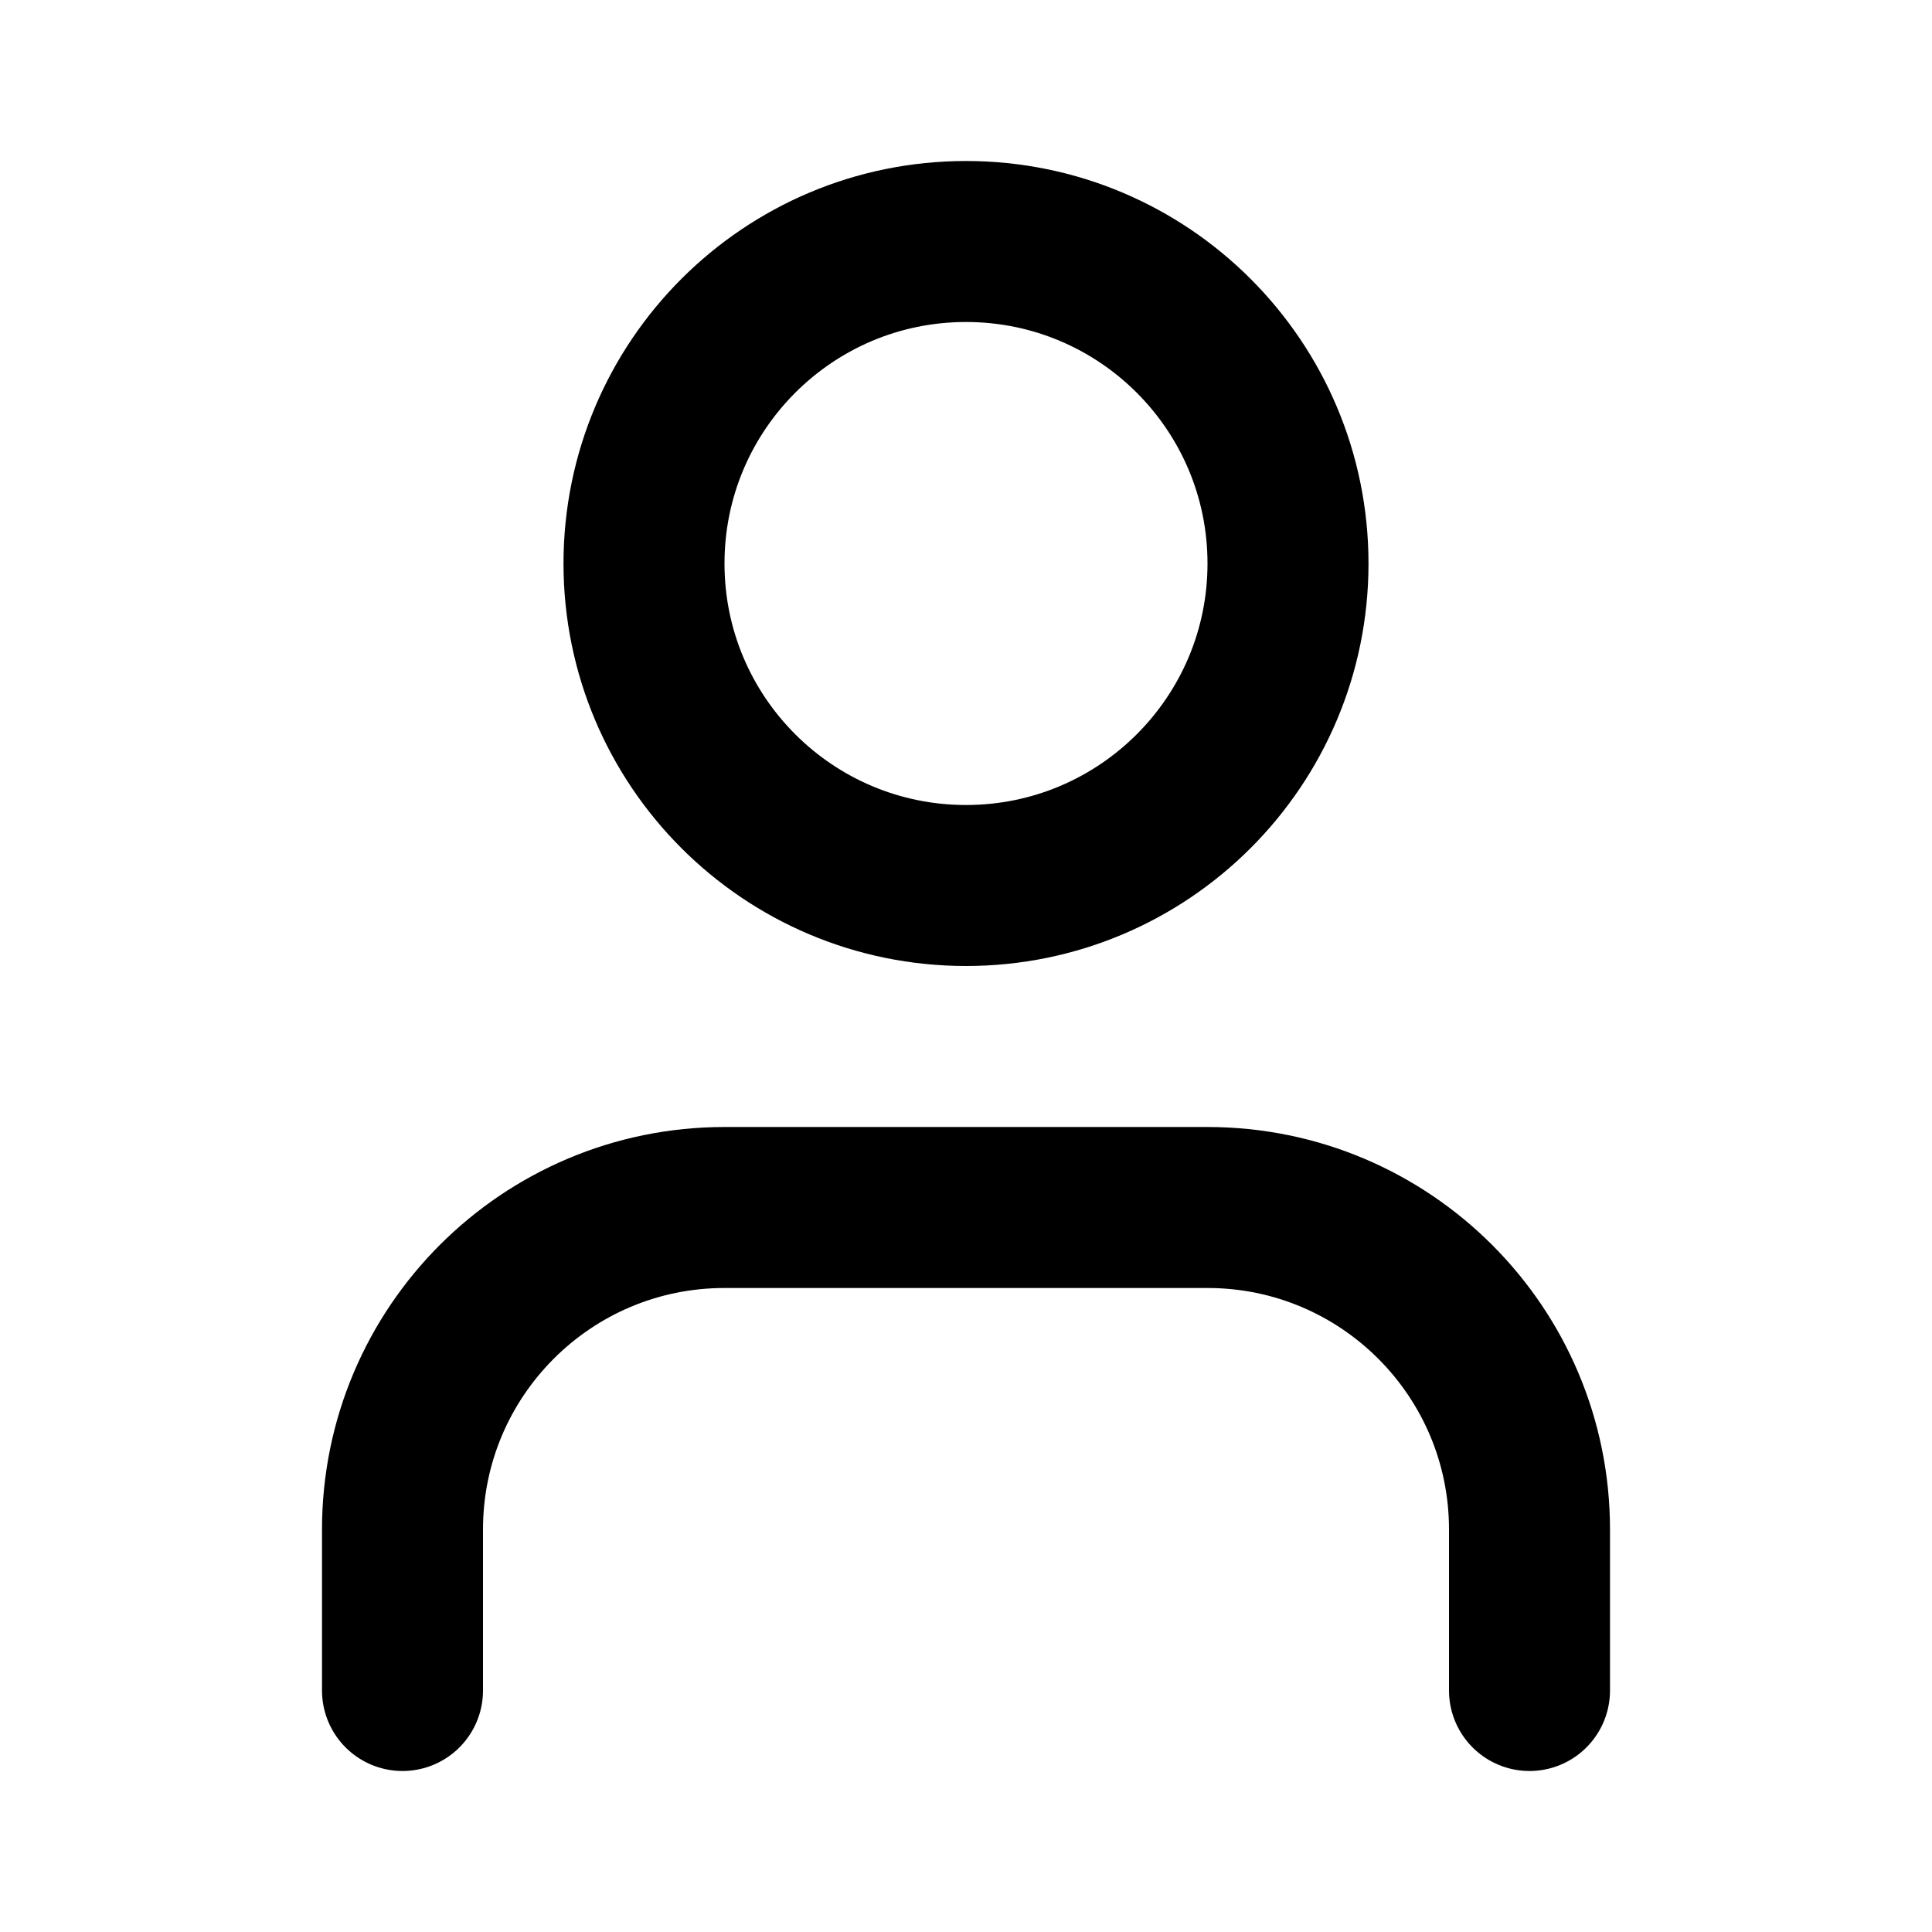
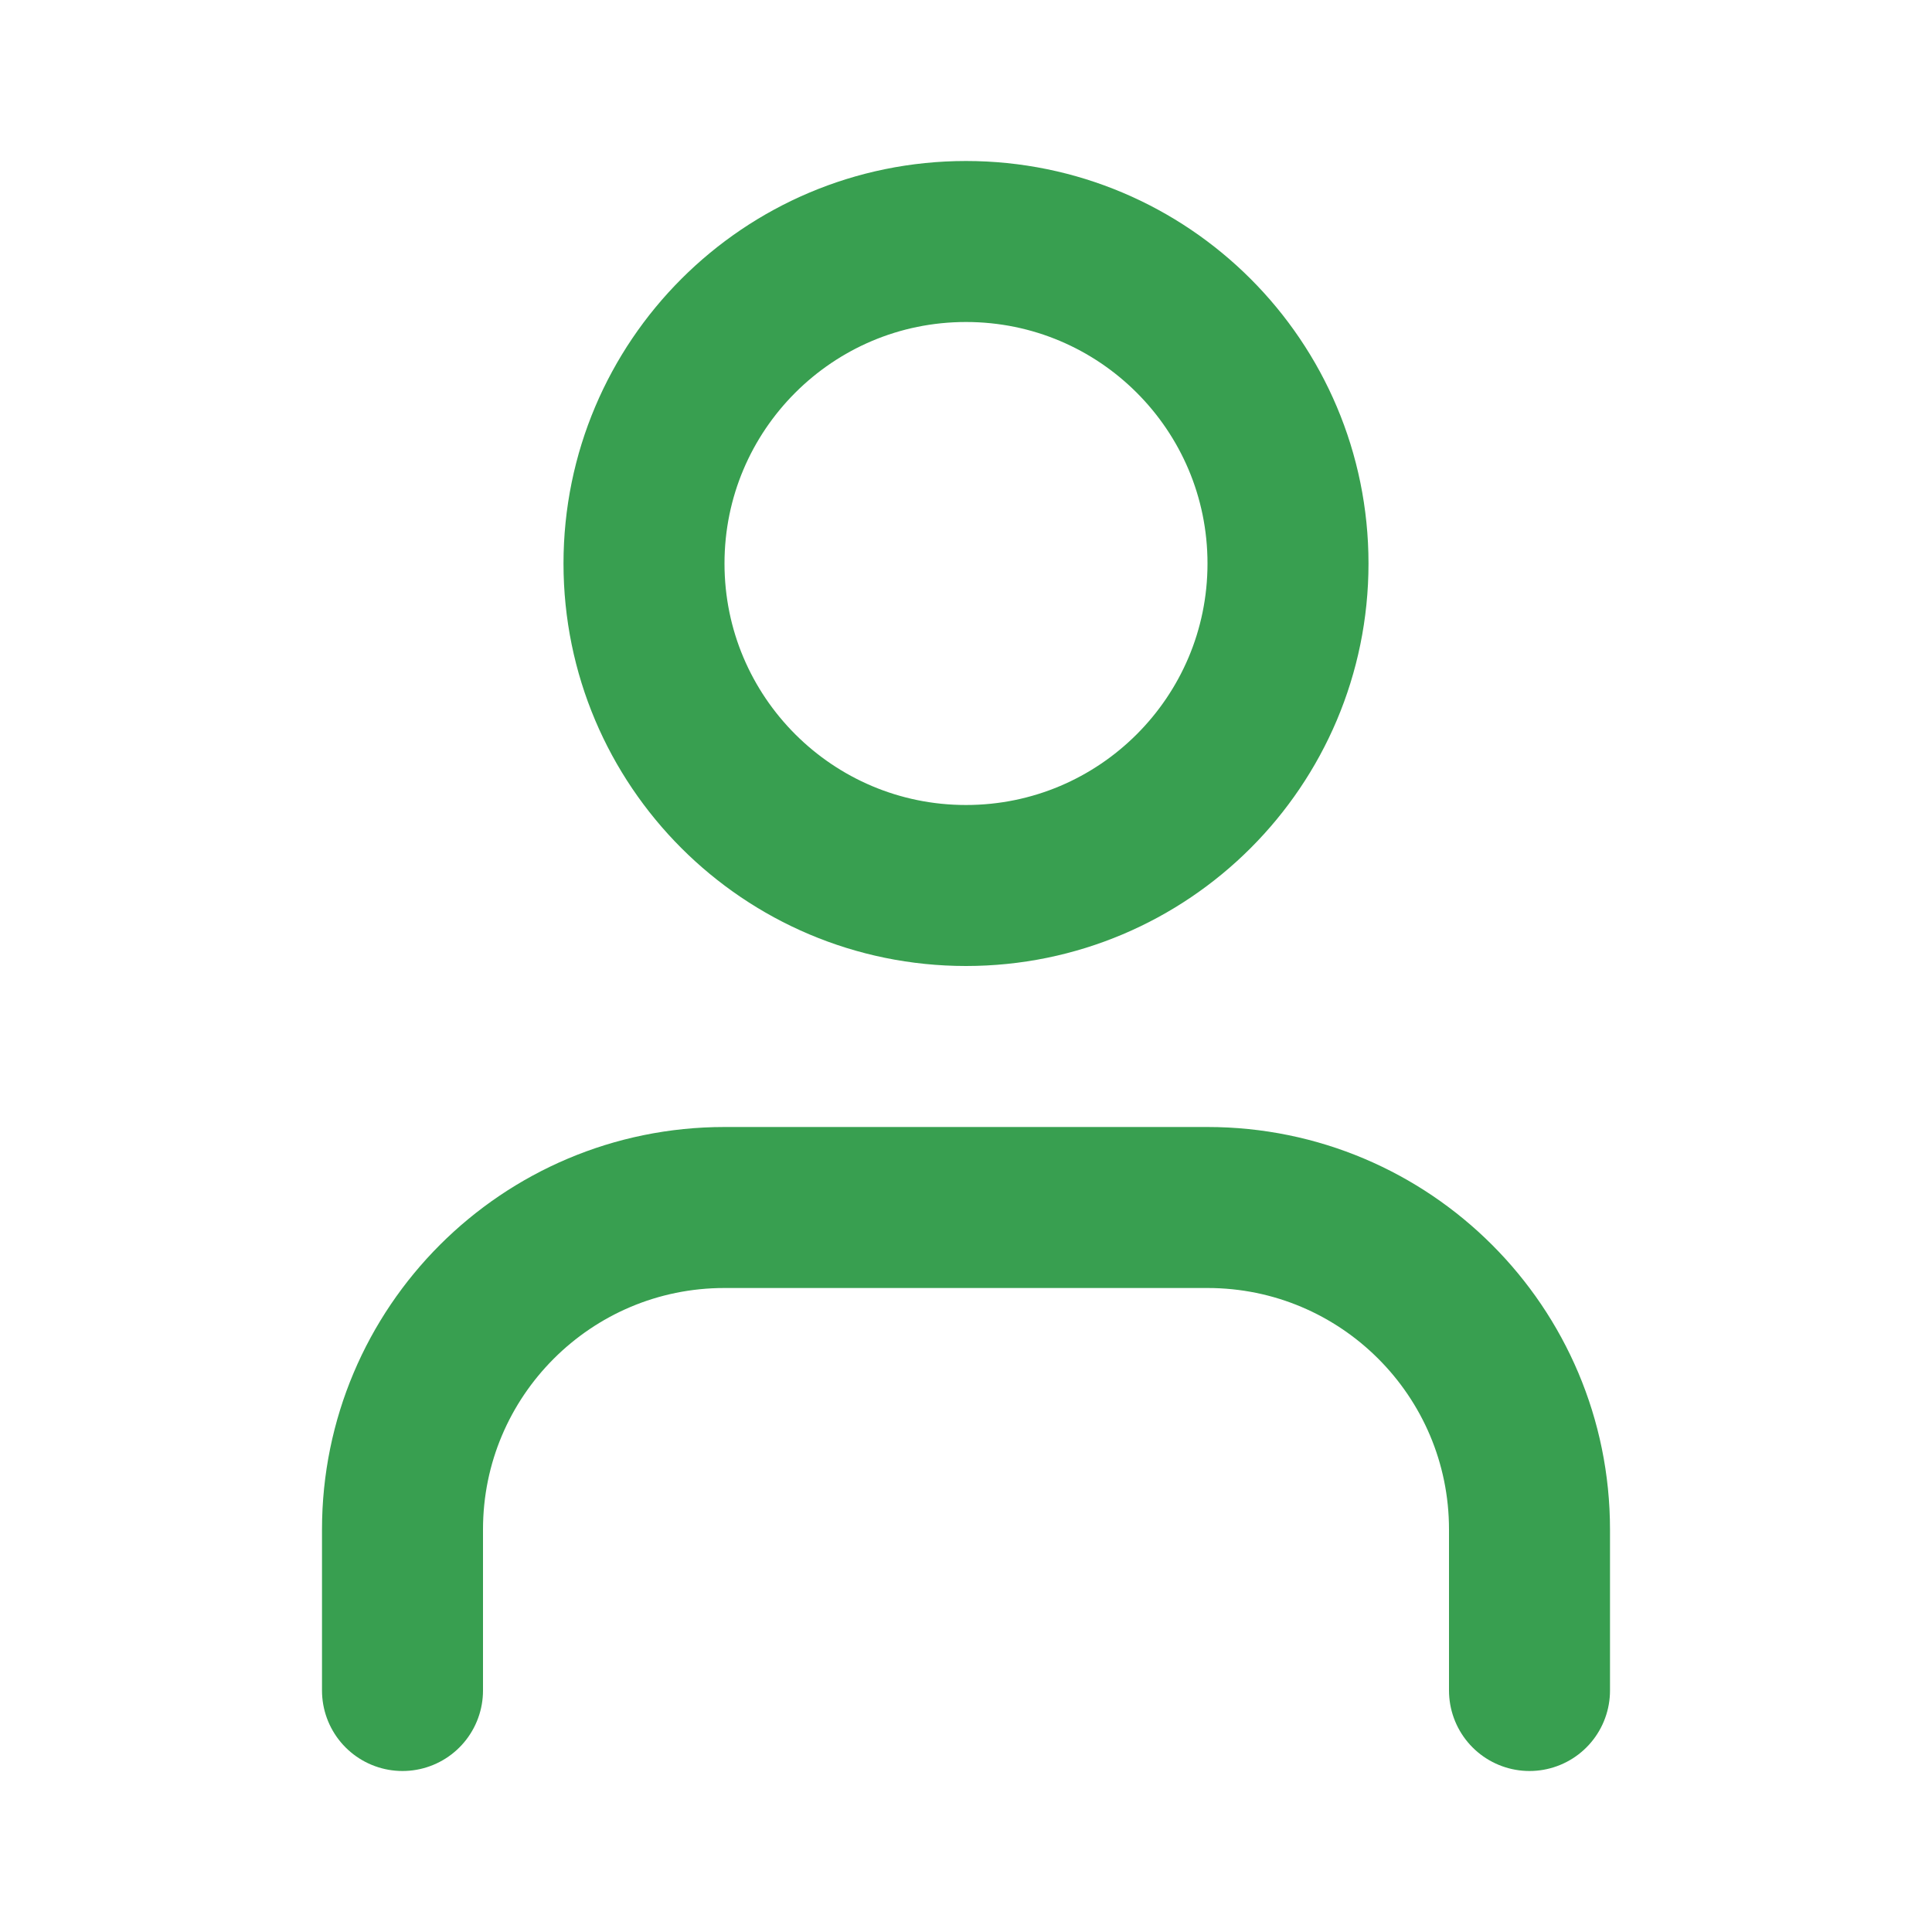
- <svg xmlns="http://www.w3.org/2000/svg" class="lucide lucide-user" width="24" height="24" viewBox="0 0 24 24" fill="none" stroke="currentColor" stroke-width="2" stroke-linecap="round" stroke-linejoin="round">
+ <svg xmlns="http://www.w3.org/2000/svg" class="lucide lucide-user" width="24" height="24" viewBox="0 0 24 24" fill="none" stroke="#389F50" stroke-width="2" stroke-linecap="round" stroke-linejoin="round">
  <path d="M19 21v-2a4 4 0 0 0-4-4H9a4 4 0 0 0-4 4v2" />
  <circle cx="12" cy="7" r="4" />
</svg>
